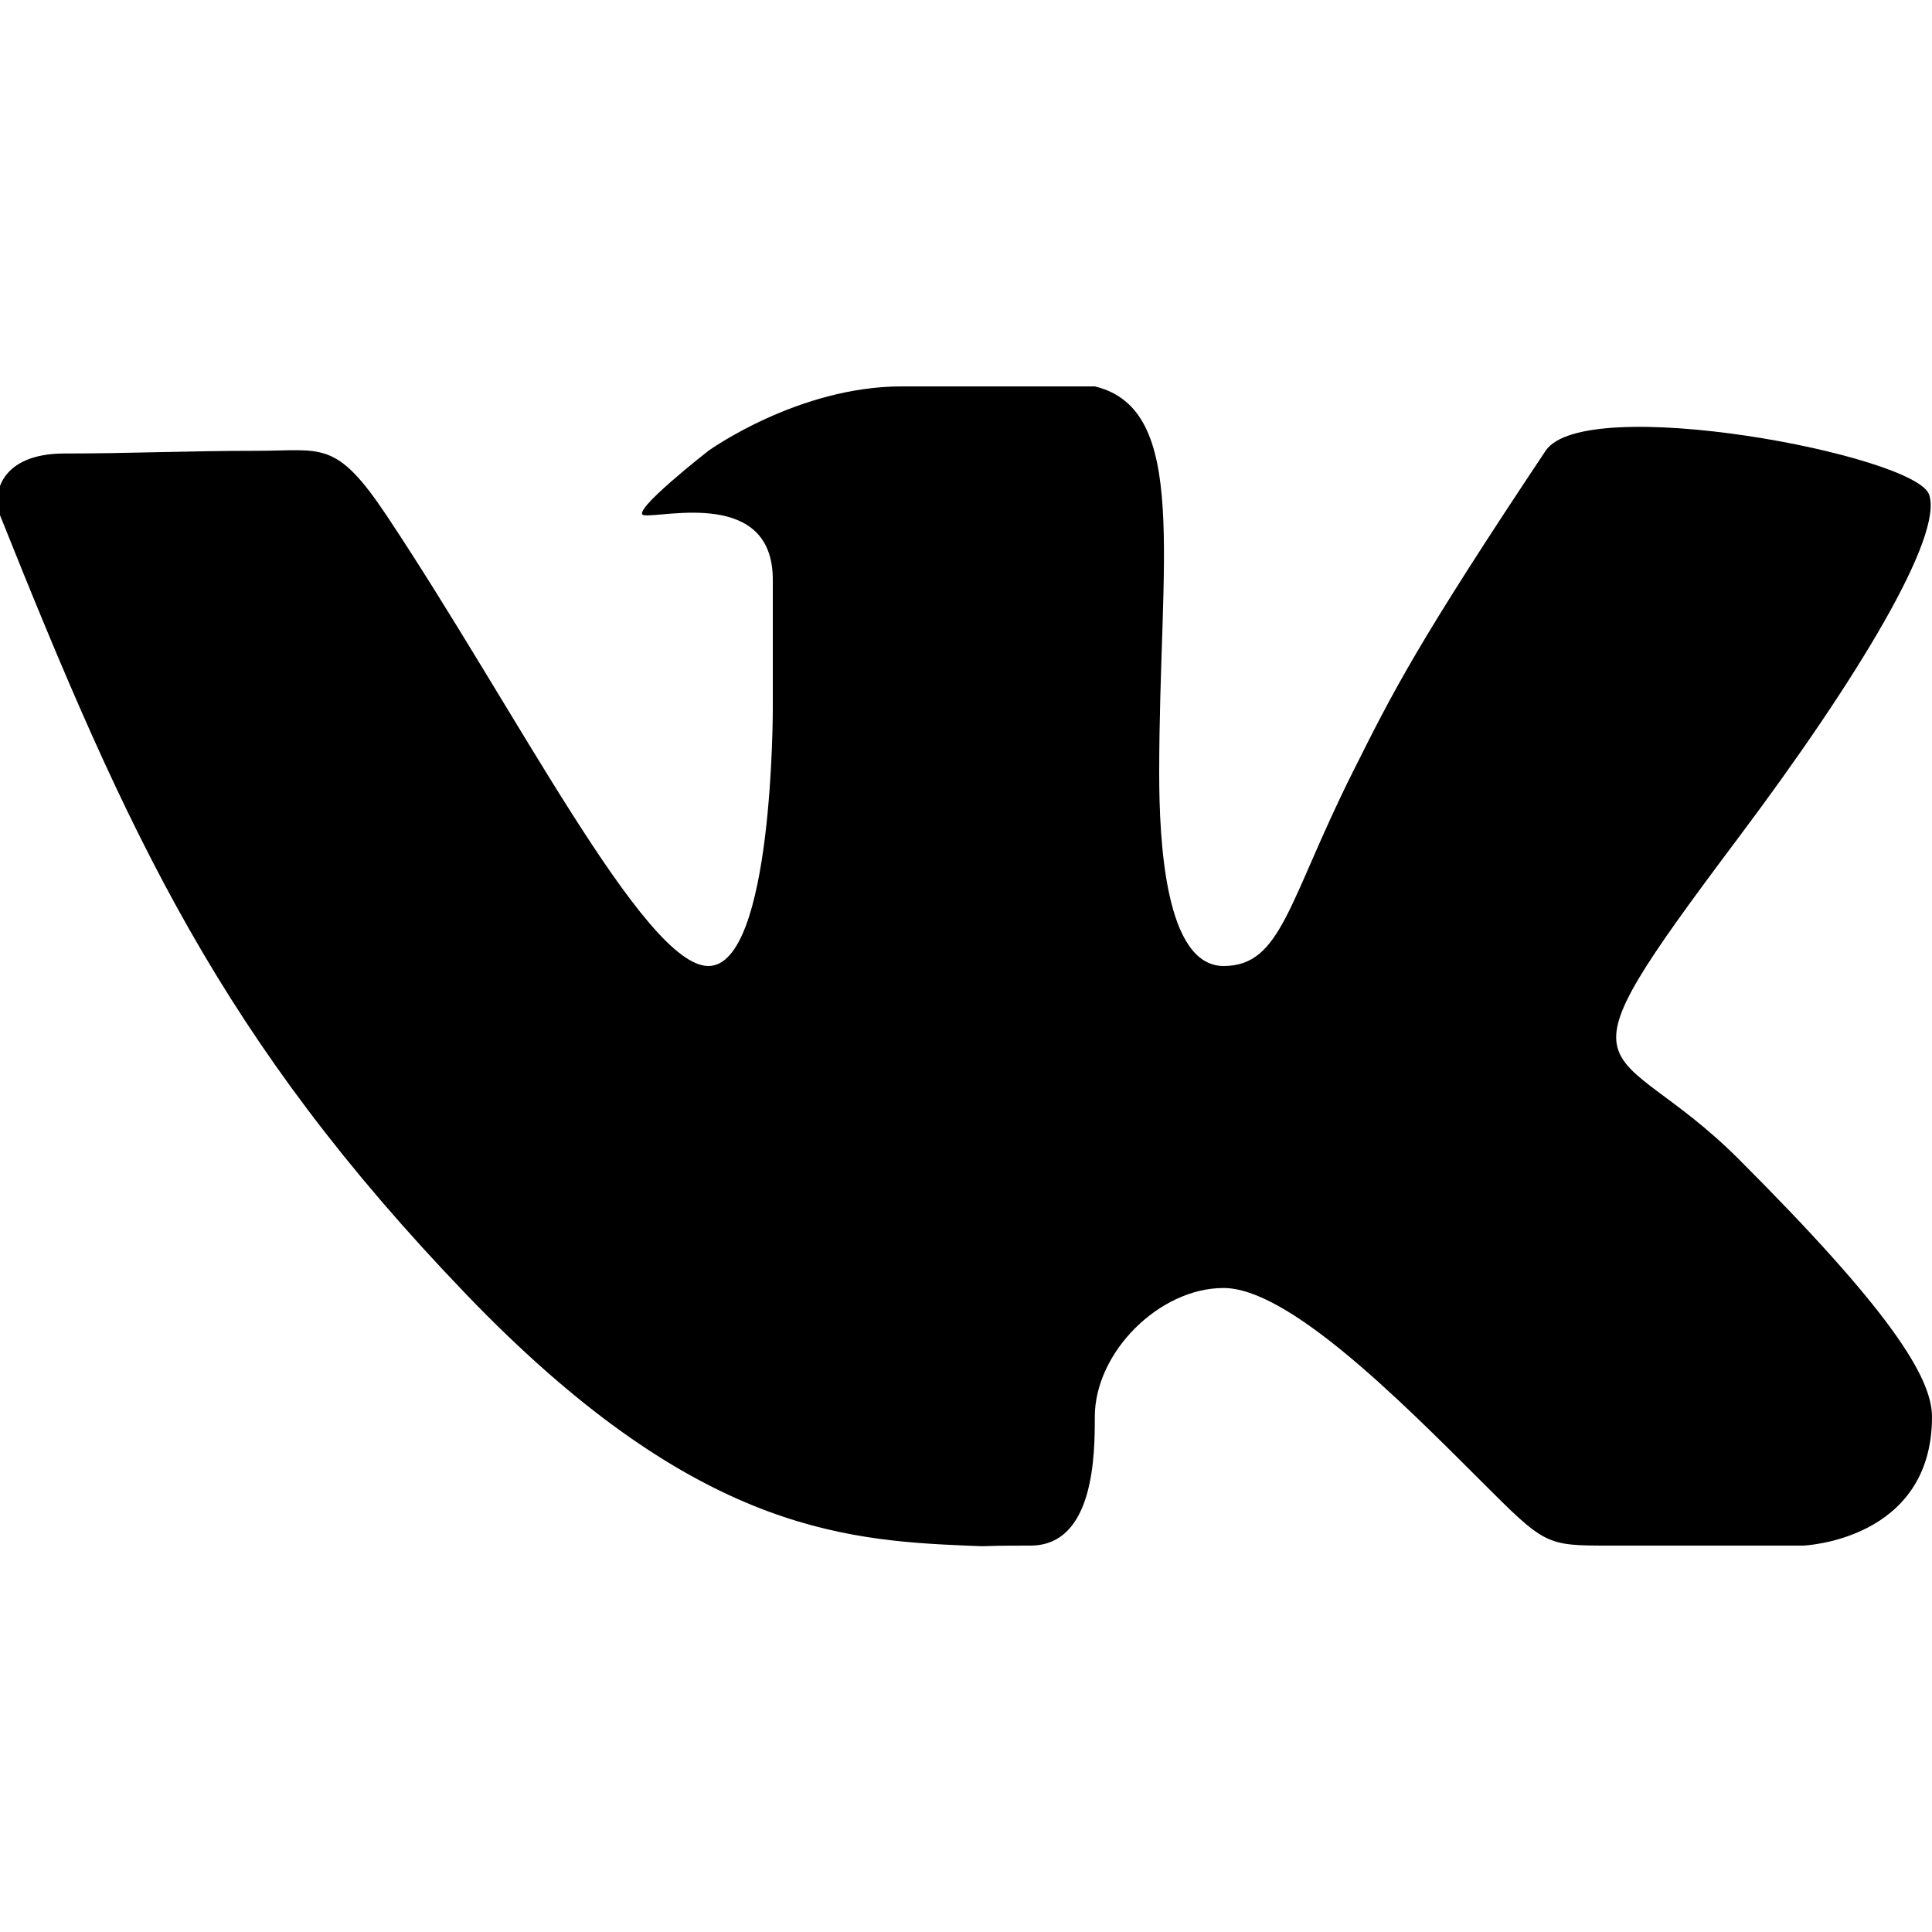
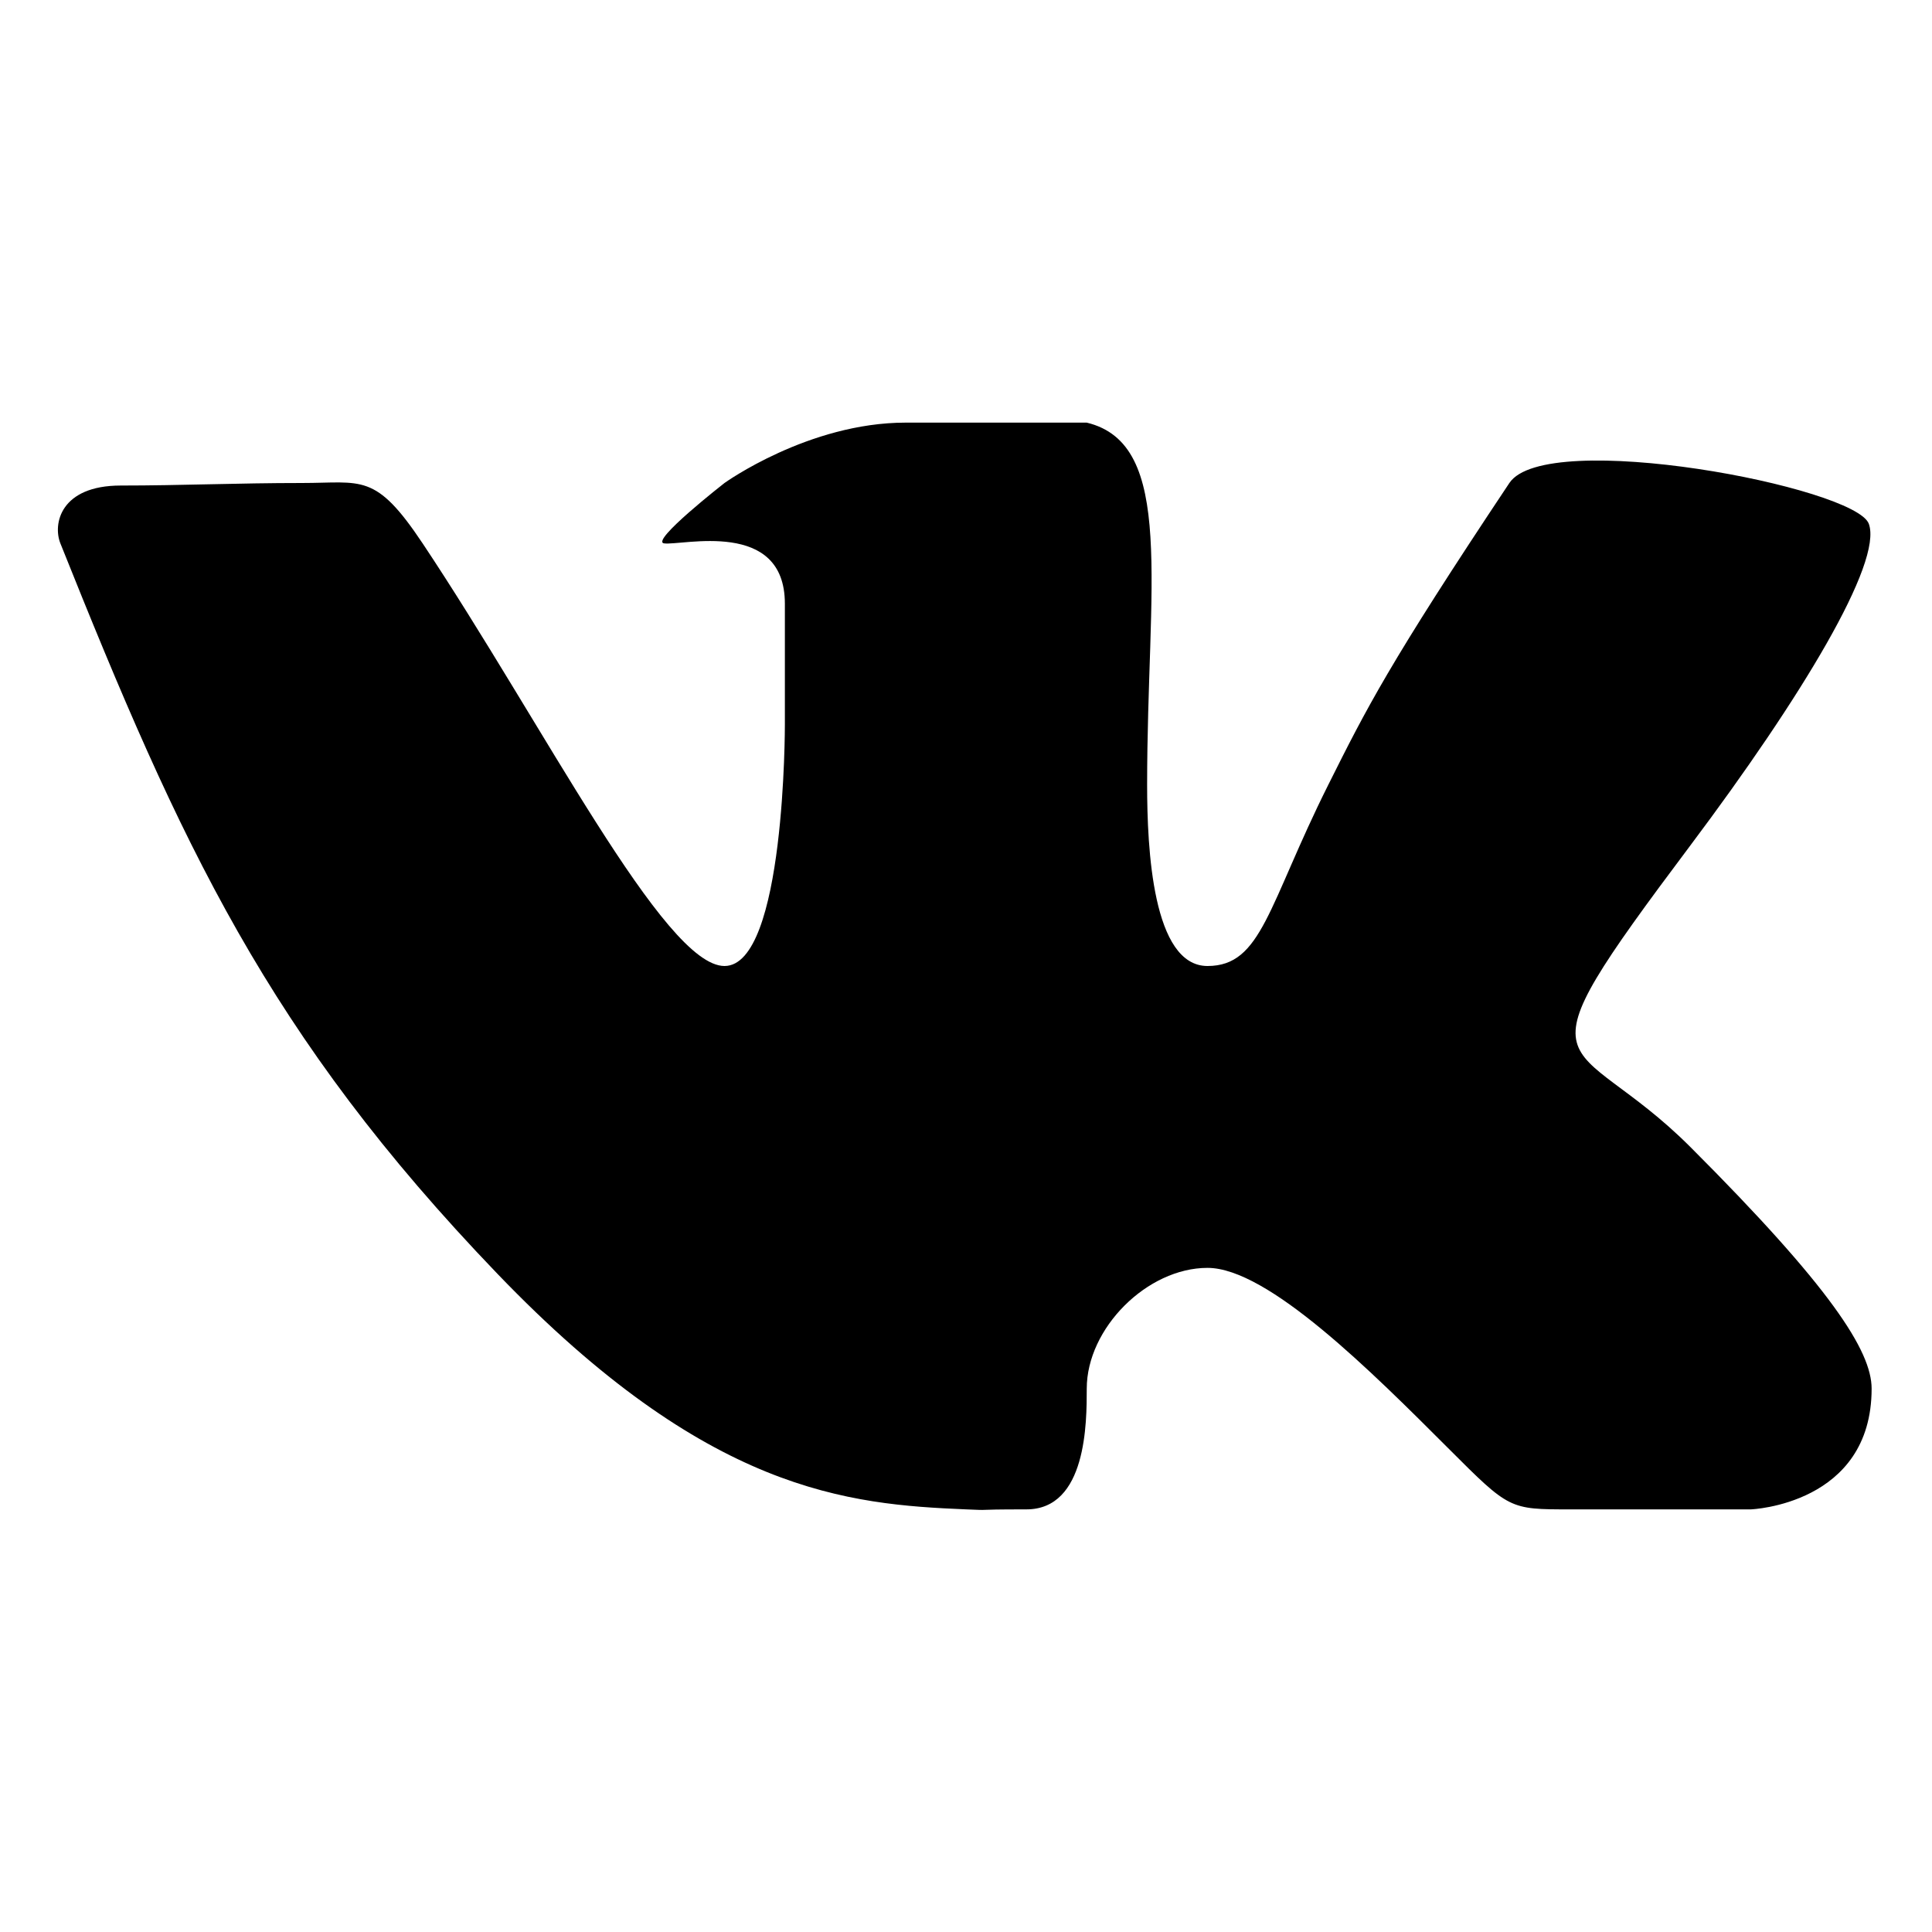
- <svg xmlns="http://www.w3.org/2000/svg" enable-background="new 0 0 30 30" height="30px" id="Vkontakte" version="1.1" viewBox="0 0 30 30" width="30px" xml:space="preserve">
+ <svg xmlns="http://www.w3.org/2000/svg" enable-background="new 0 0 30 30" height="30px" id="Vkontakte" version="1.1" viewBox="-1 0 32 30" width="30px" xml:space="preserve">
  <path clip-rule="evenodd" d="M16,24c1,0,1-1.441,1-2c0-1,1-2,2-2s2.715,1.715,4,3c1,1,1,1,2,1s3,0,3,0  s2-0.076,2-2c0-0.625-0.685-1.685-3-4c-2-2-3.026-0.967,0-5c1.843-2.456,3.184-4.681,2.954-5.323C29.734,7.064,24.608,6.088,24,7  c-2,3-2.367,3.735-3,5c-1,2-1.099,3-2,3c-0.909,0-1-1.941-1-3c0-3.306,0.479-5.644-1-6c0,0-2,0-3,0c-1.61,0-3,1-3,1  s-1.241,0.968-1,1c0.298,0.04,2-0.414,2,1c0,1,0,2,0,2s0.009,4-1,4c-1,0-3-4-5-7C5.215,6.823,5,7,4,7C2.928,7,2.001,7.042,1,7.042  C0,7.042-0.128,7.679,0,8c2,5,3.437,8.14,7.237,12.096C10.722,23.725,13.05,23.918,15,24C15.5,24.021,15,24,16,24z" fill-rule="evenodd" id="VK" />
</svg>
